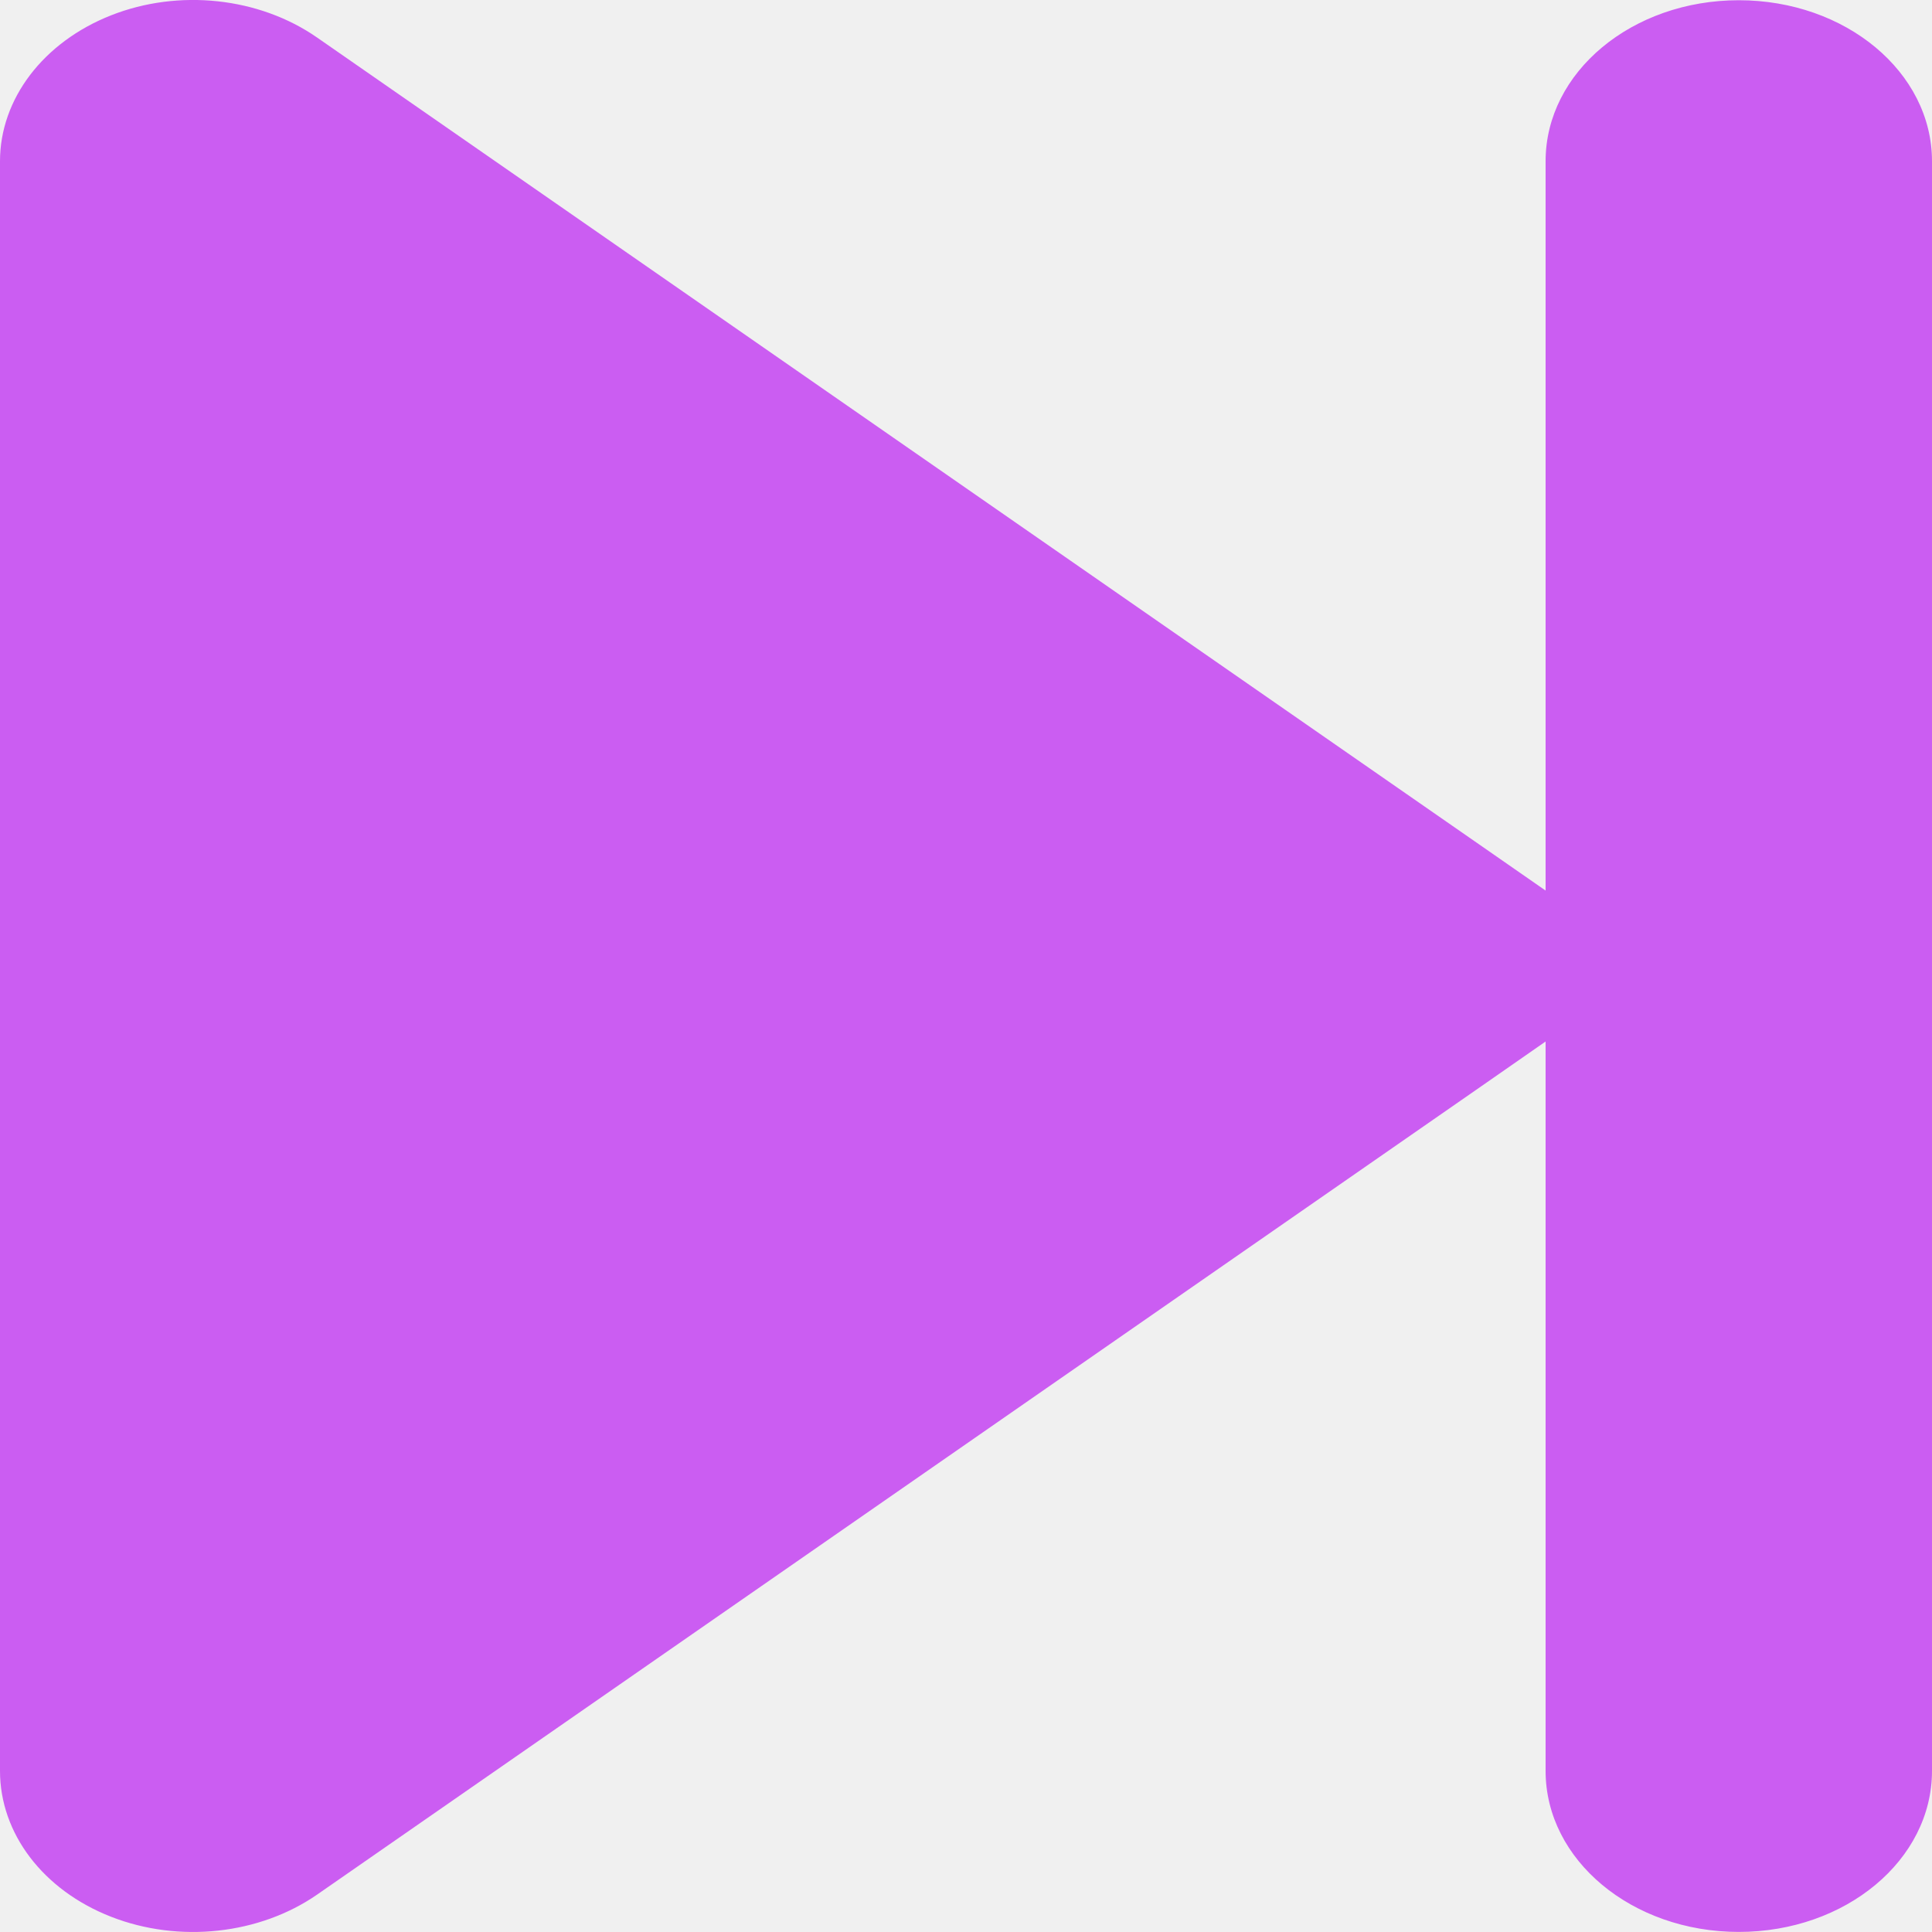
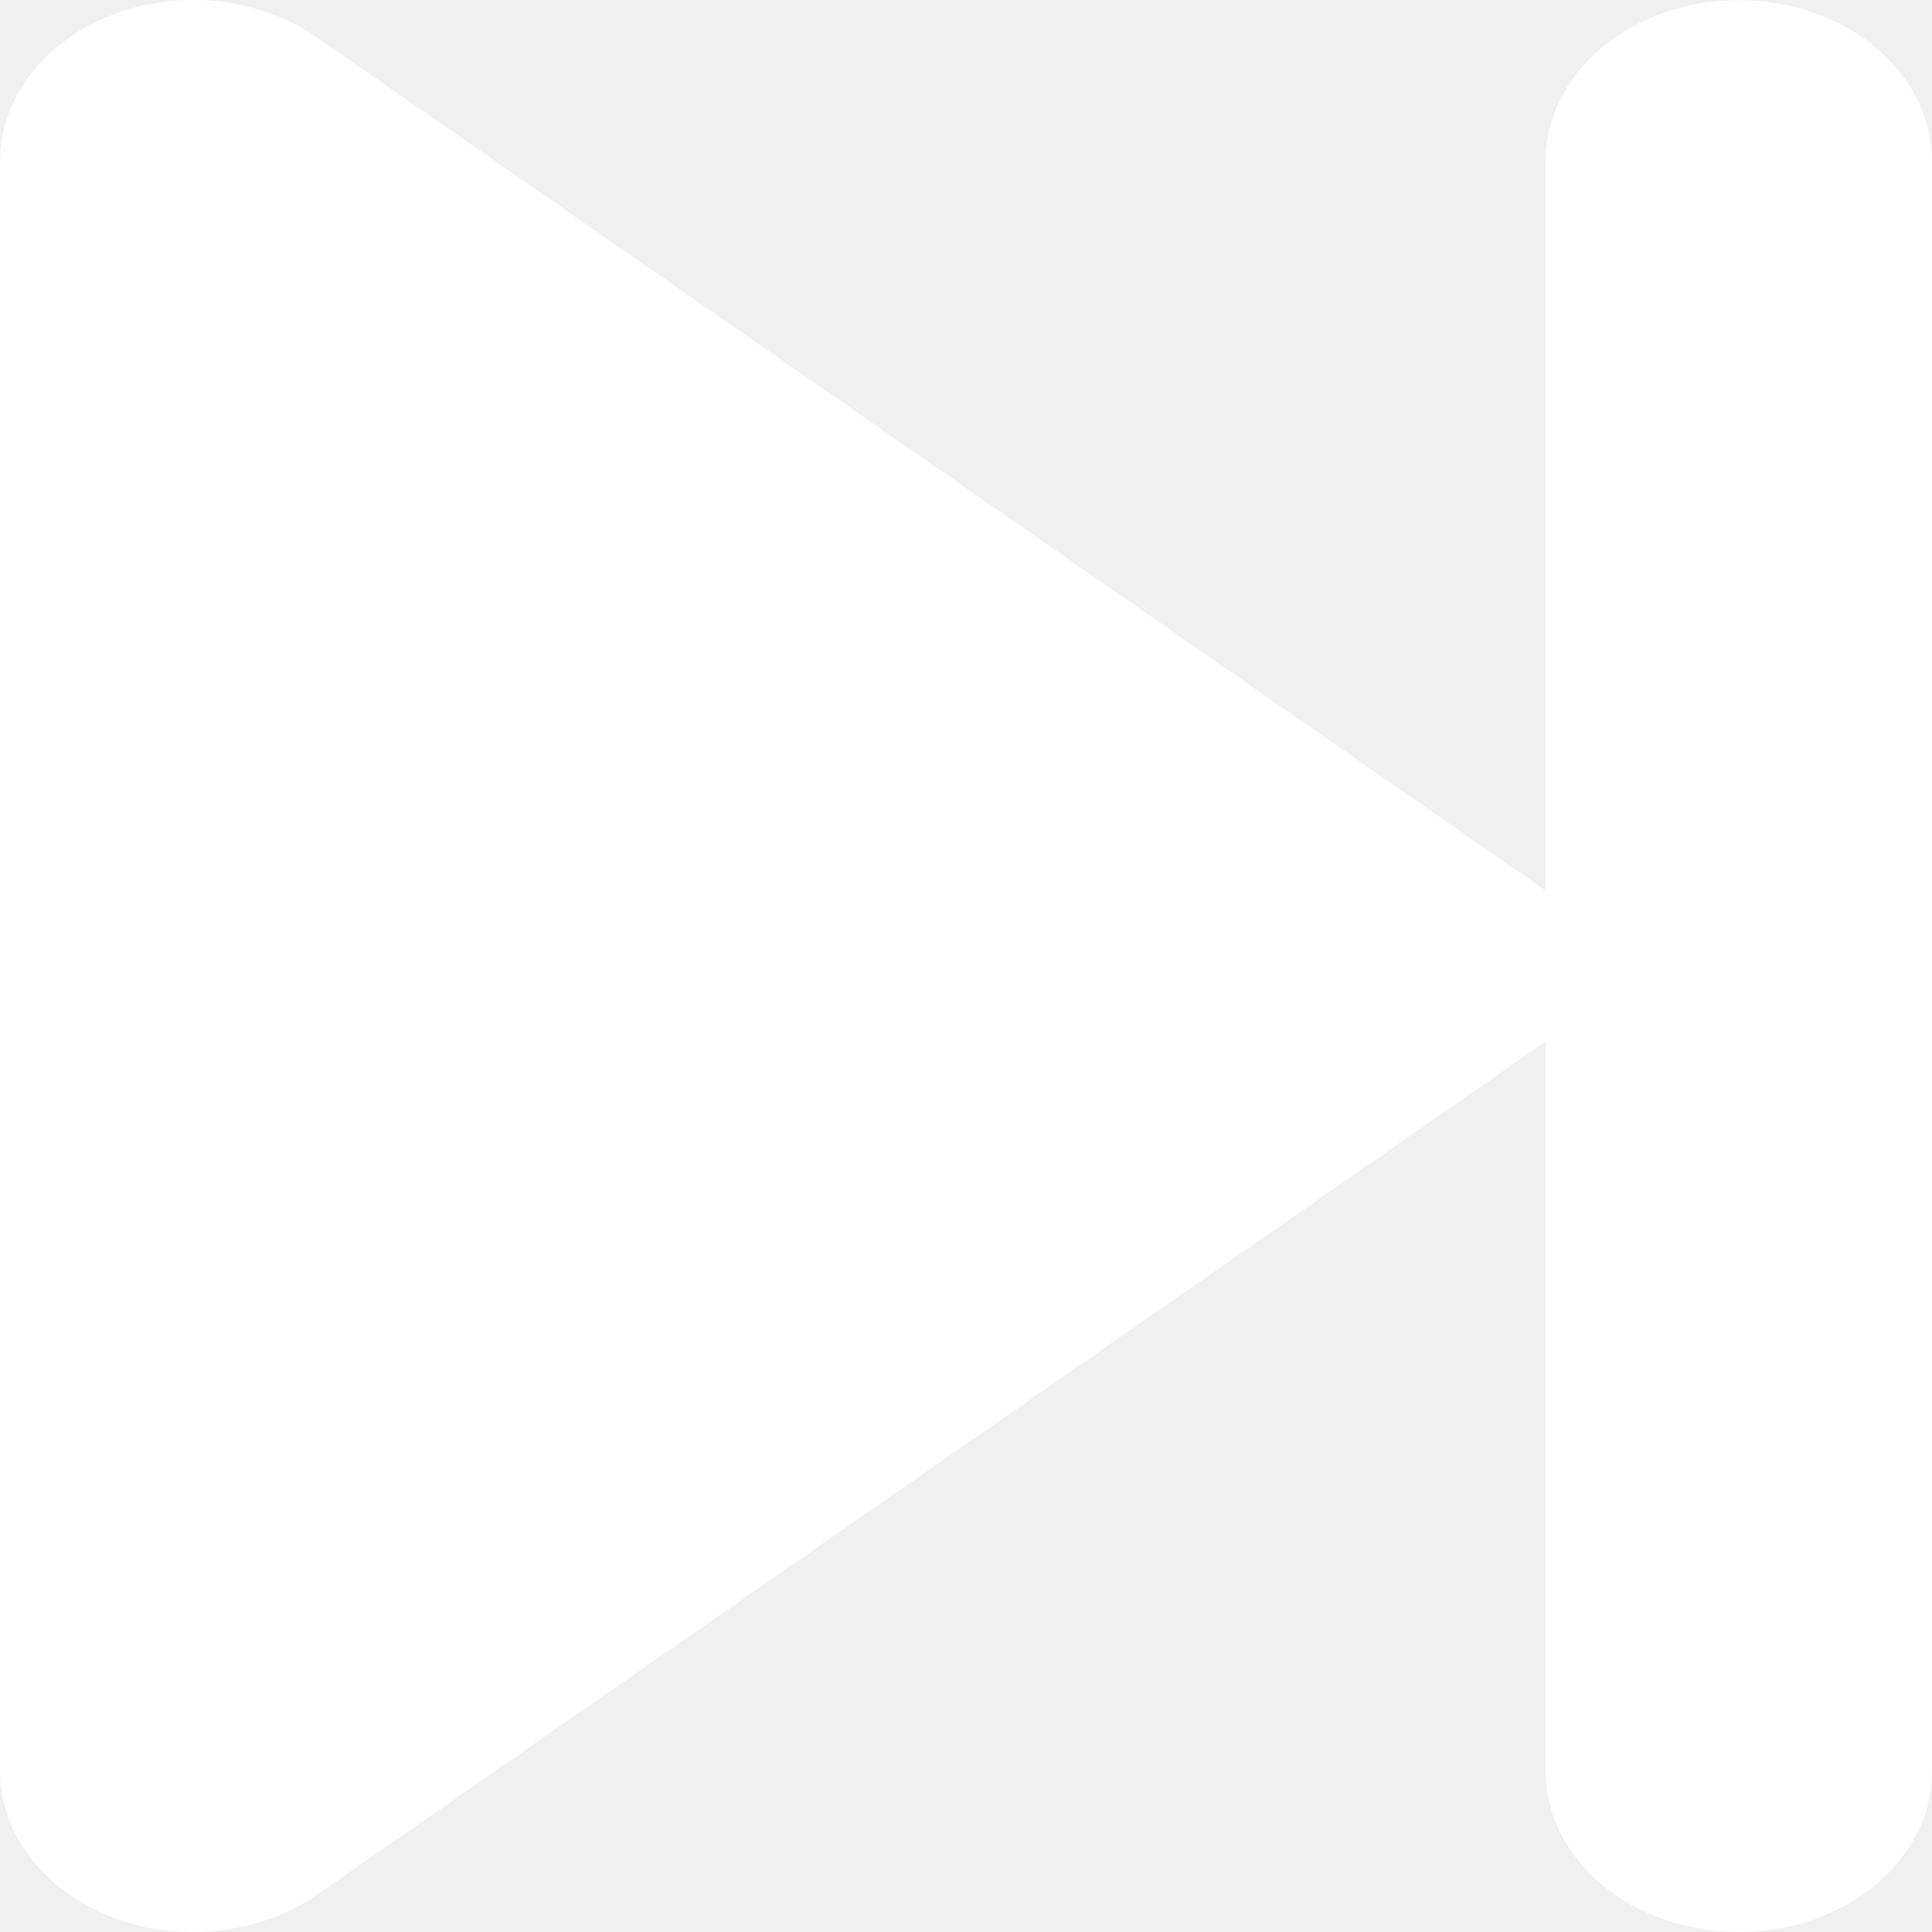
<svg xmlns="http://www.w3.org/2000/svg" width="25" height="25" viewBox="0 0 25 25" fill="none">
-   <path d="M4.102 24.517C3.359 25.031 2.32 25.148 1.438 24.803C0.555 24.458 0 23.723 0 22.916V2.086C0 1.279 0.562 0.543 1.438 0.198C2.312 -0.147 3.352 -0.036 4.102 0.485L19.102 10.9L20 11.524V2.086C20 0.934 21.117 0.003 22.5 0.003C23.883 0.003 25 0.934 25 2.086V22.916C25 24.068 23.883 24.999 22.5 24.999C21.117 24.999 20 24.068 20 22.916V13.477L19.102 14.102L4.102 24.517Z" fill="#CB5DF2" />
+   <path d="M4.102 24.517C3.359 25.031 2.32 25.148 1.438 24.803C0.555 24.458 0 23.723 0 22.916V2.086C0 1.279 0.562 0.543 1.438 0.198C2.312 -0.147 3.352 -0.036 4.102 0.485L19.102 10.9L20 11.524V2.086C20 0.934 21.117 0.003 22.5 0.003C23.883 0.003 25 0.934 25 2.086V22.916C25 24.068 23.883 24.999 22.5 24.999C21.117 24.999 20 24.068 20 22.916V13.477L19.102 14.102L4.102 24.517Z" fill="#FFFFFF" />
</svg>
